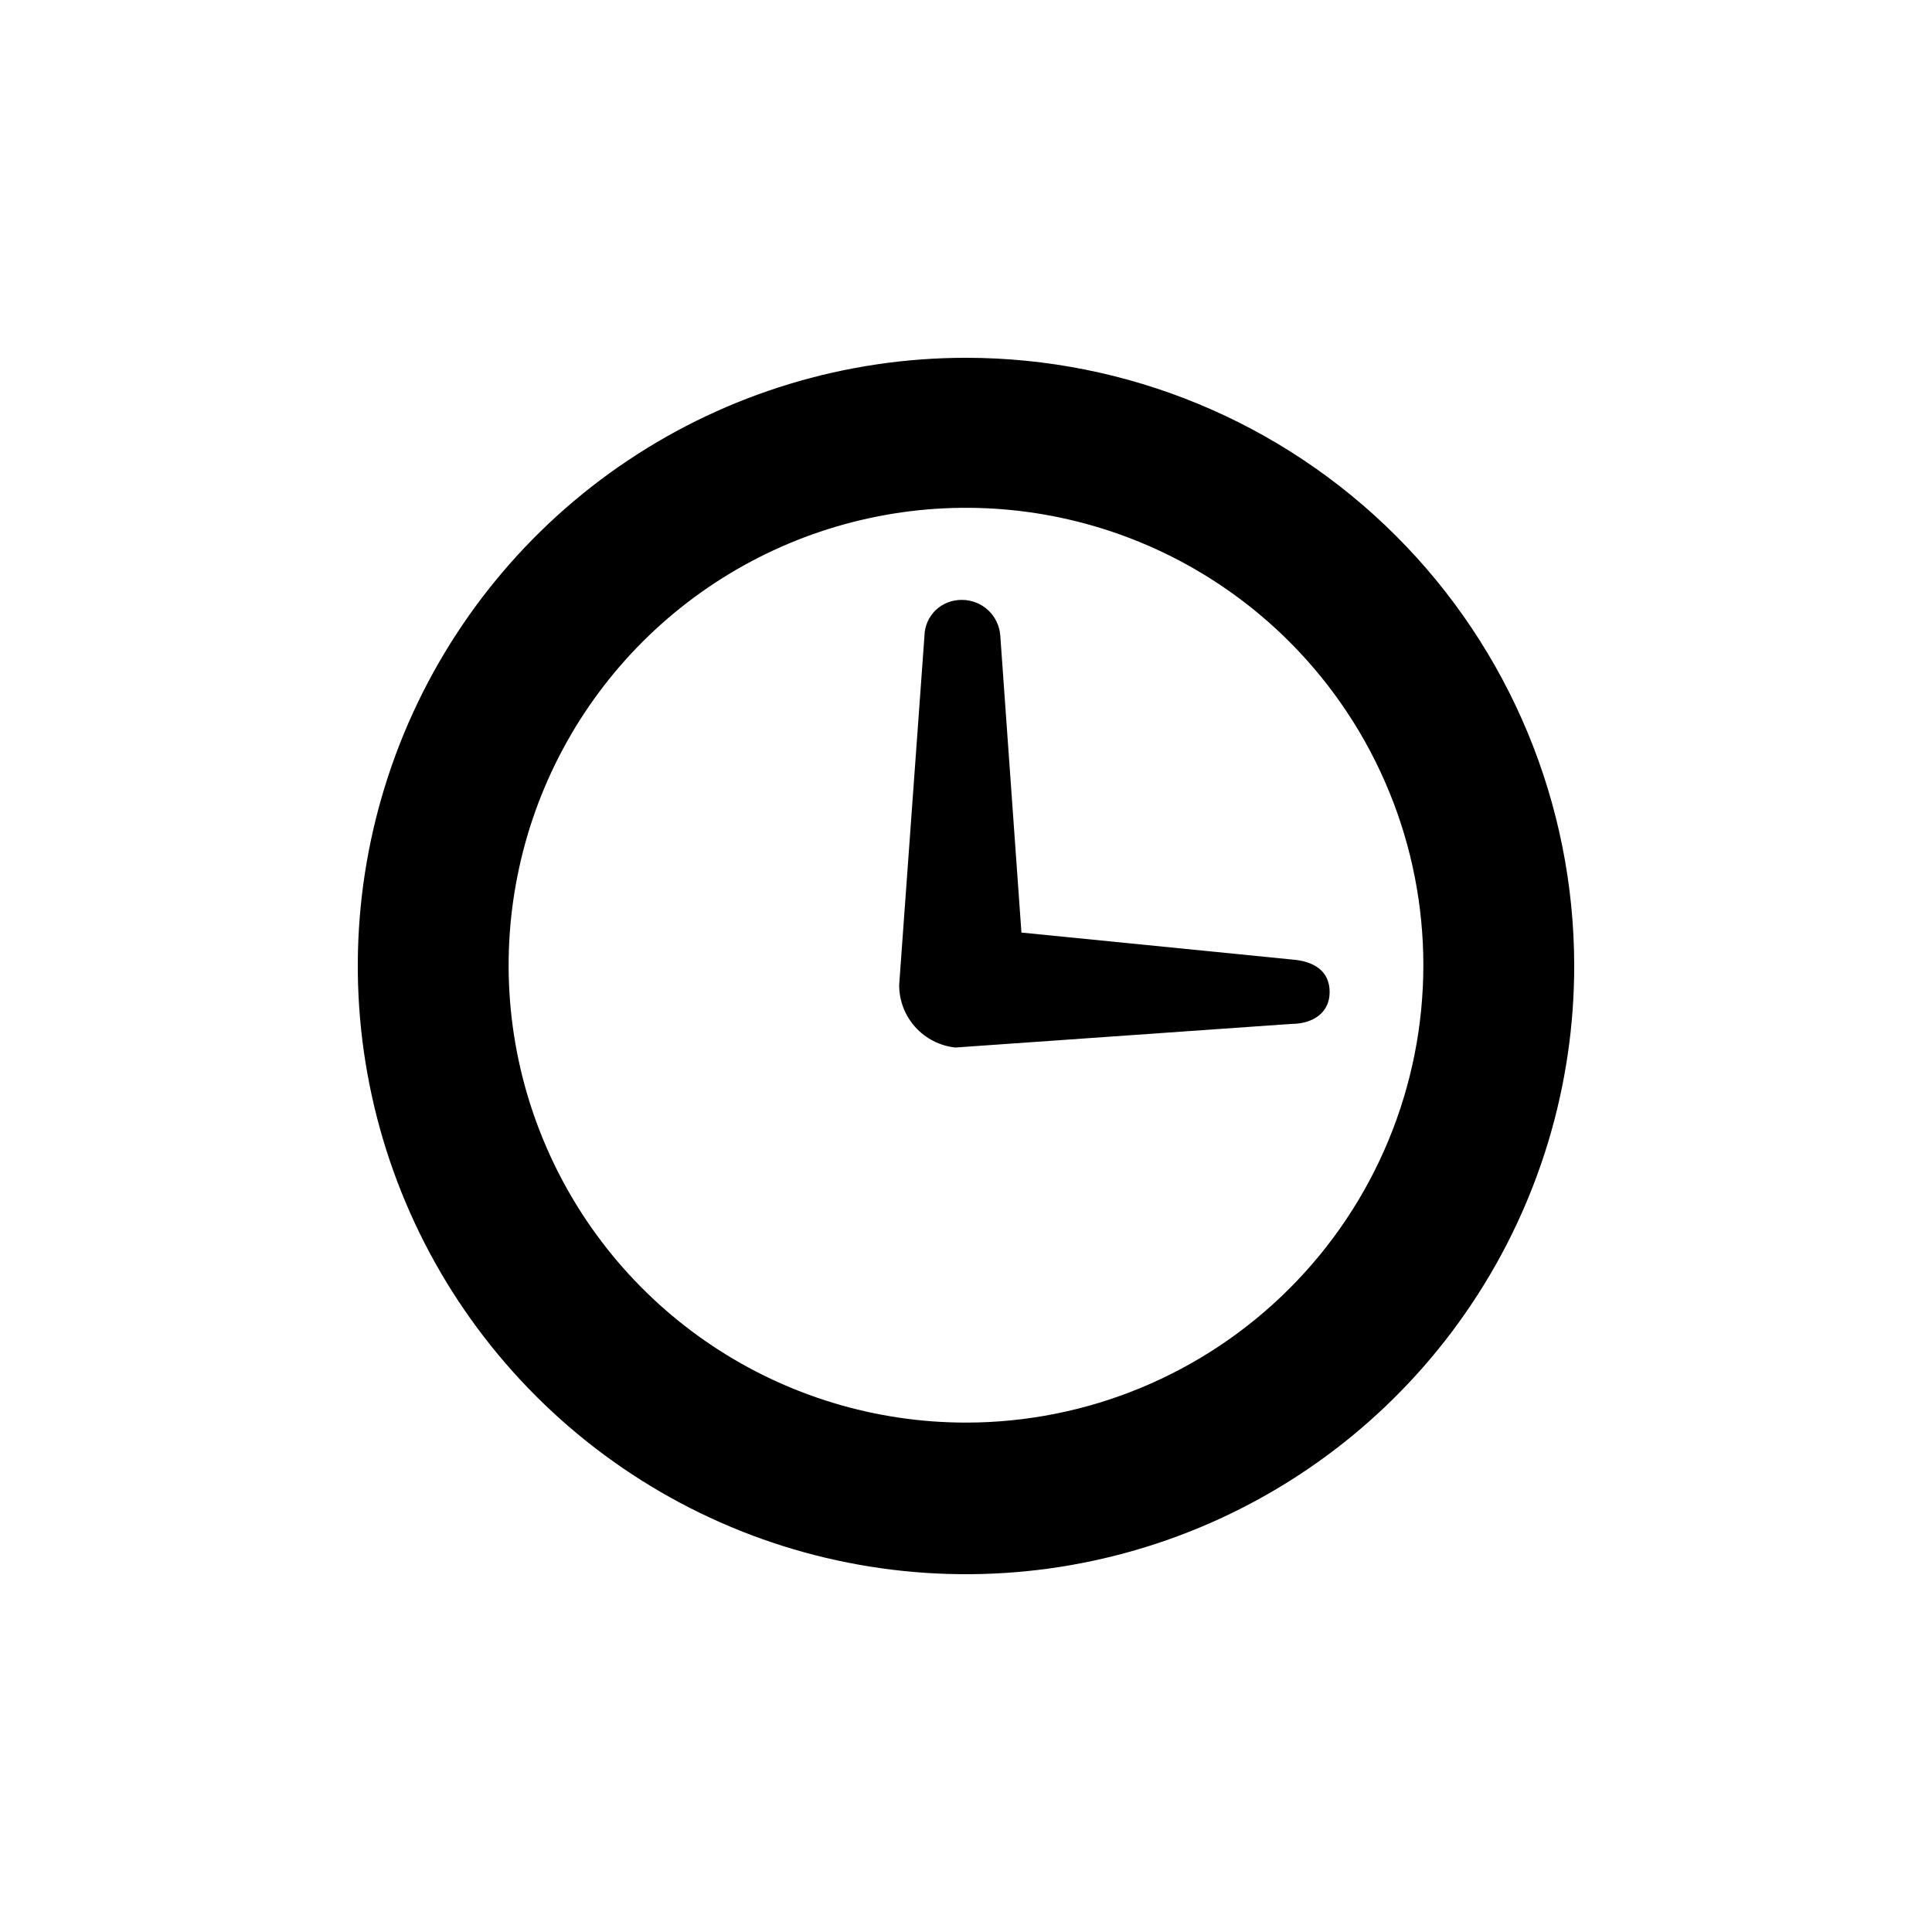
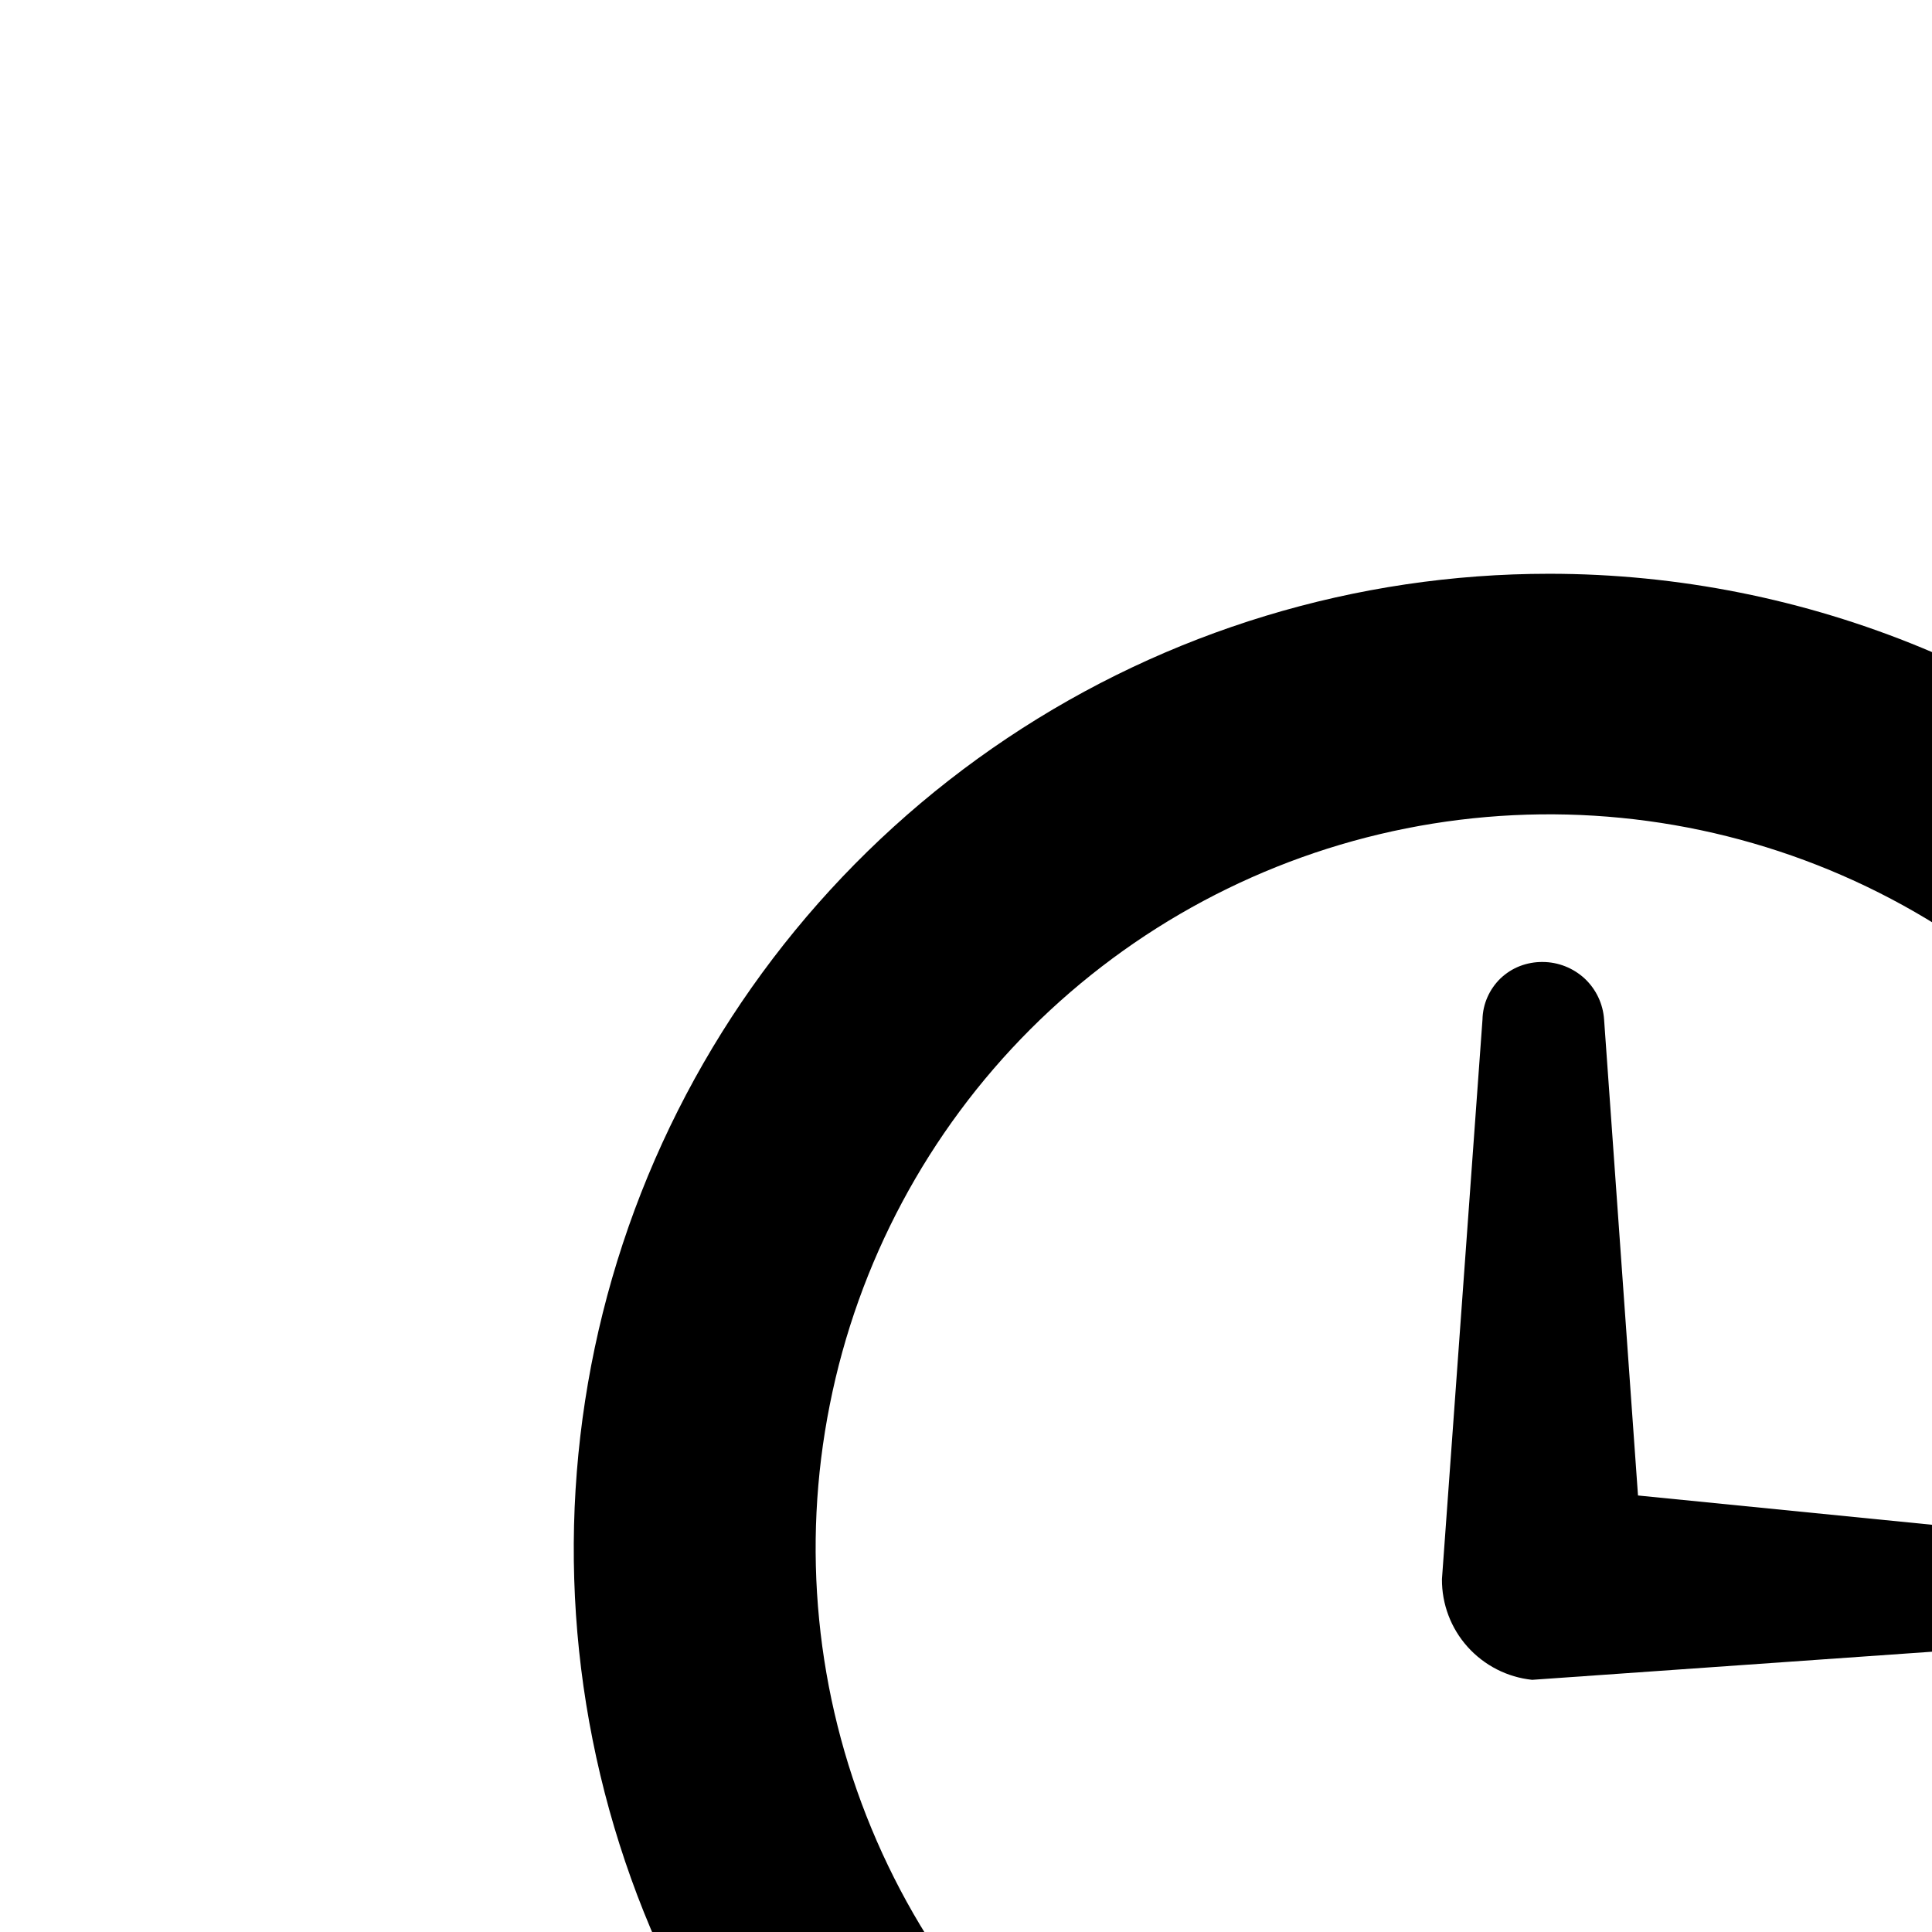
- <svg xmlns="http://www.w3.org/2000/svg" width="36" height="36" viewBox="0 0 36 36" fill="currentColor">
+ <svg viewbox="0 0 36 36" fill="currentColor">
  <path d="M19.033 17.377L24.062 17.878C24.503 17.909 24.776 18.106 24.776 18.486C24.776 18.866 24.472 19.079 24.062 19.079L17.803 19.519C17.514 19.489 17.247 19.352 17.053 19.136C16.859 18.92 16.753 18.639 16.755 18.349L17.226 11.847C17.228 11.757 17.247 11.669 17.284 11.586C17.32 11.504 17.372 11.43 17.436 11.368C17.502 11.306 17.578 11.257 17.662 11.225C17.746 11.193 17.835 11.177 17.924 11.178C18.106 11.178 18.281 11.248 18.414 11.371C18.547 11.496 18.627 11.666 18.639 11.847L19.033 17.377Z" />
  <path fill-rule="evenodd" clip-rule="evenodd" d="M11.702 8.578C13.566 7.332 15.758 6.667 18 6.667C21.003 6.667 23.883 7.859 26.008 9.981C28.134 12.103 29.329 14.982 29.333 17.985C29.336 20.227 28.674 22.42 27.43 24.285C26.187 26.151 24.418 27.606 22.348 28.466C20.277 29.326 17.998 29.553 15.798 29.117C13.599 28.682 11.578 27.603 9.992 26.019C8.405 24.435 7.324 22.415 6.886 20.216C6.447 18.018 6.671 15.738 7.528 13.666C8.386 11.595 9.838 9.824 11.702 8.578ZM13.265 25.071C14.666 26.008 16.315 26.508 18 26.508C20.26 26.508 22.428 25.609 24.026 24.011C25.625 22.413 26.522 20.245 26.522 17.985C26.522 16.881 26.308 15.793 25.897 14.781C25.68 14.247 25.41 13.733 25.086 13.25C24.15 11.848 22.819 10.756 21.262 10.111C19.704 9.466 17.99 9.297 16.338 9.626C14.684 9.955 13.166 10.767 11.974 11.958C10.782 13.15 9.97 14.669 9.642 16.322C9.312 17.976 9.481 19.689 10.126 21.246C10.771 22.804 11.864 24.135 13.265 25.071Z" />
</svg>
